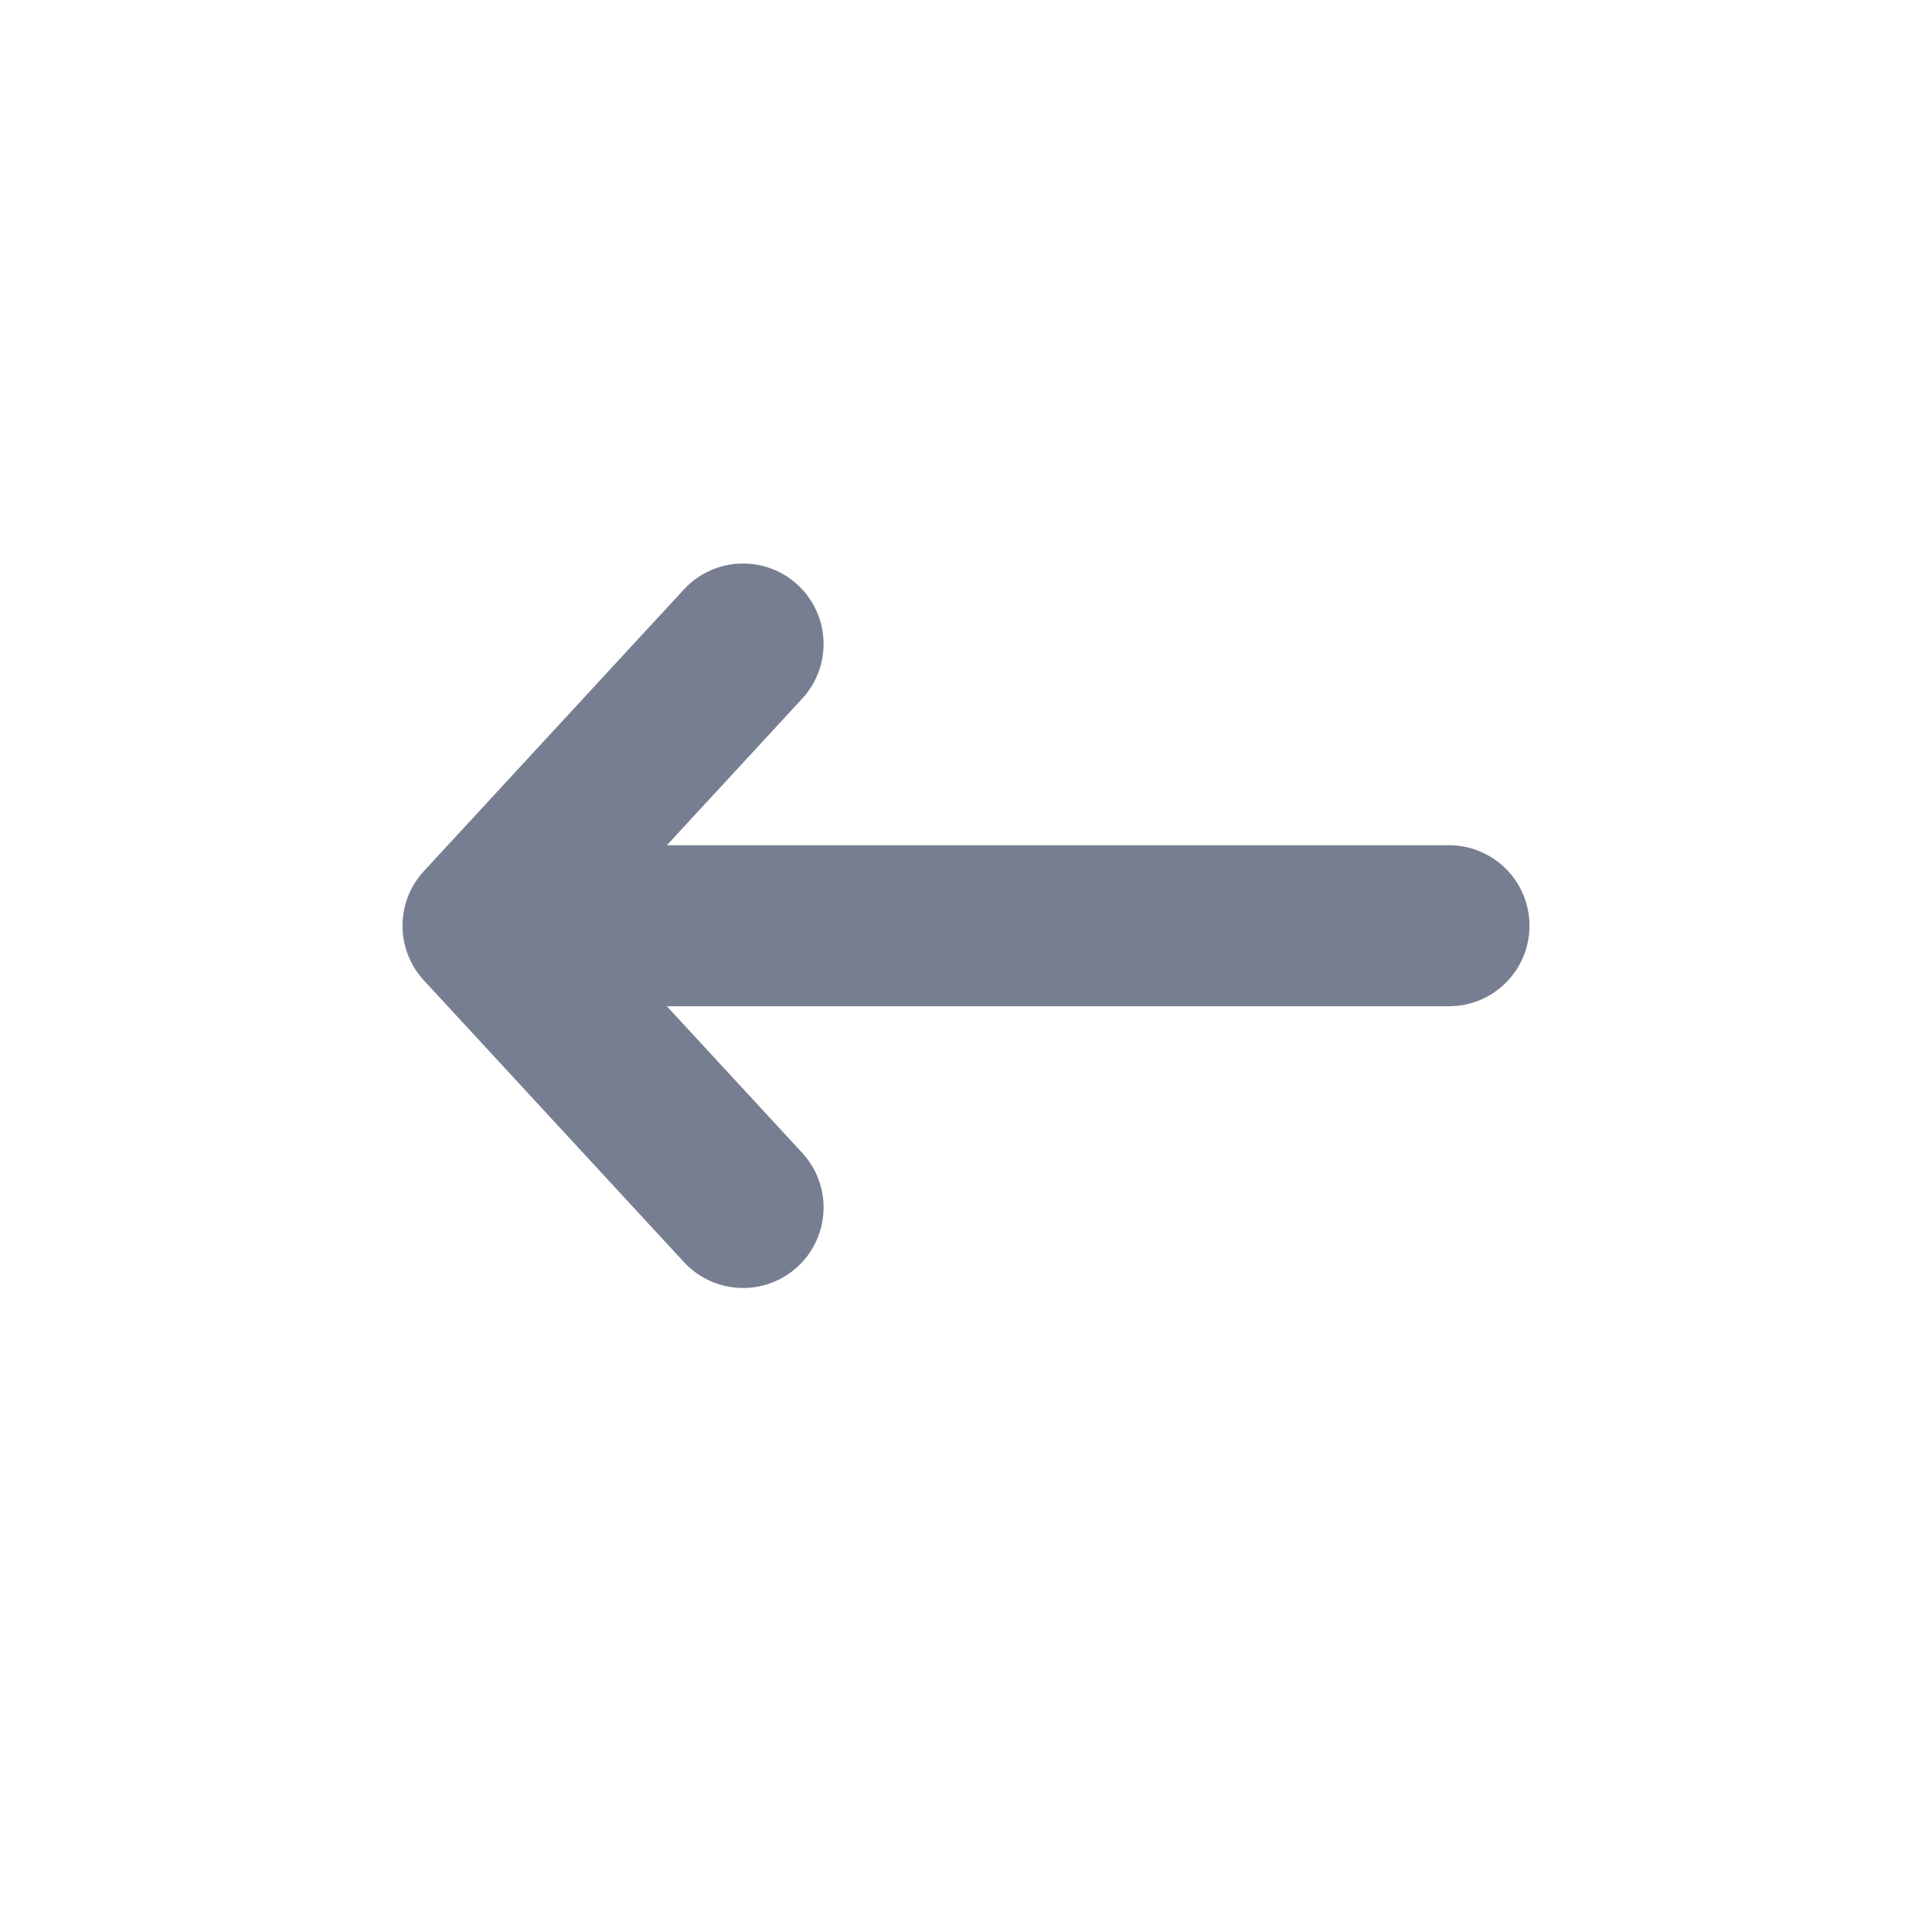
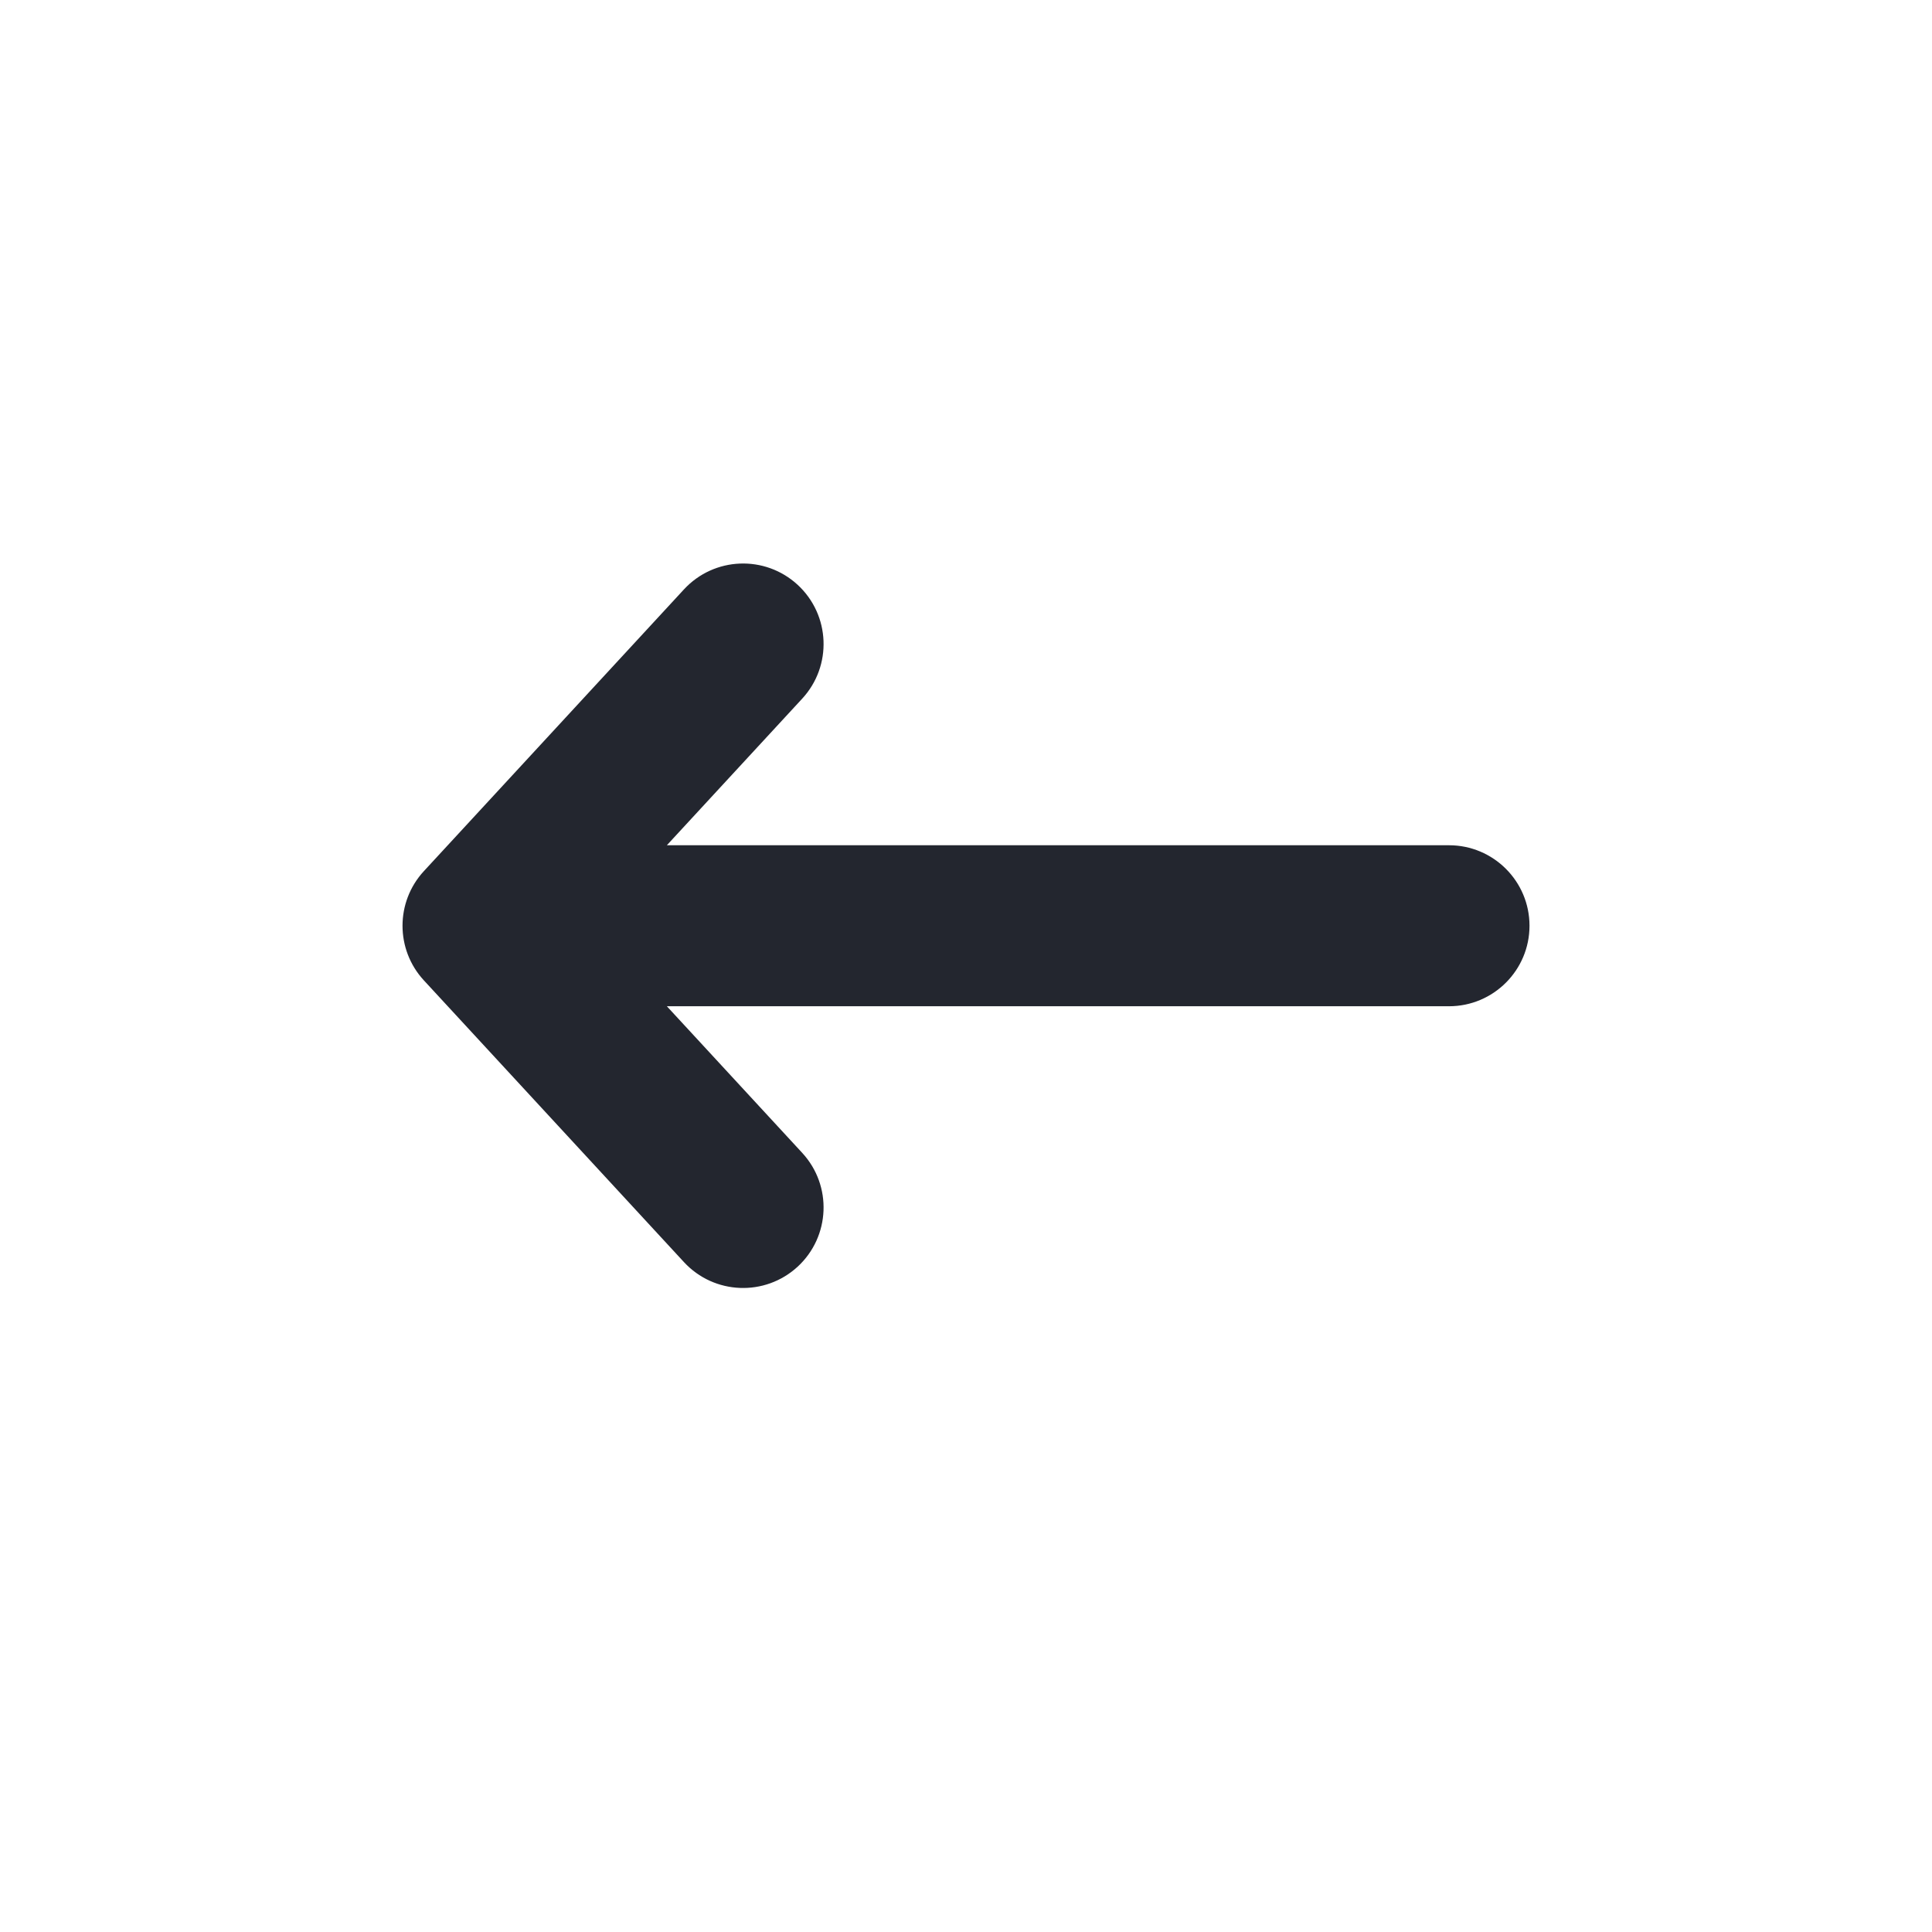
<svg xmlns="http://www.w3.org/2000/svg" width="24" height="24" viewBox="0 0 24 24" fill="none">
-   <path fill-rule="evenodd" clip-rule="evenodd" d="M9.909 7.265C9.503 6.891 8.871 6.916 8.496 7.322L5.265 10.822C4.912 11.205 4.912 11.795 5.265 12.178L8.496 15.678C8.871 16.084 9.503 16.109 9.909 15.735C10.315 15.36 10.34 14.728 9.966 14.322L8.284 12.5L18 12.5C18.552 12.5 19 12.052 19 11.5C19 10.948 18.552 10.5 18 10.5L8.284 10.5L9.966 8.678C10.34 8.272 10.315 7.64 9.909 7.265Z" fill="#777E91" />
+   <path fill-rule="evenodd" clip-rule="evenodd" d="M9.909 7.265C9.503 6.891 8.871 6.916 8.496 7.322L5.265 10.822C4.912 11.205 4.912 11.795 5.265 12.178L8.496 15.678C8.871 16.084 9.503 16.109 9.909 15.735C10.315 15.36 10.34 14.728 9.966 14.322L8.284 12.5L18 12.5C18.552 12.5 19 12.052 19 11.5C19 10.948 18.552 10.5 18 10.5L8.284 10.5L9.966 8.678C10.34 8.272 10.315 7.64 9.909 7.265Z" fill="#23262F" />
</svg>
